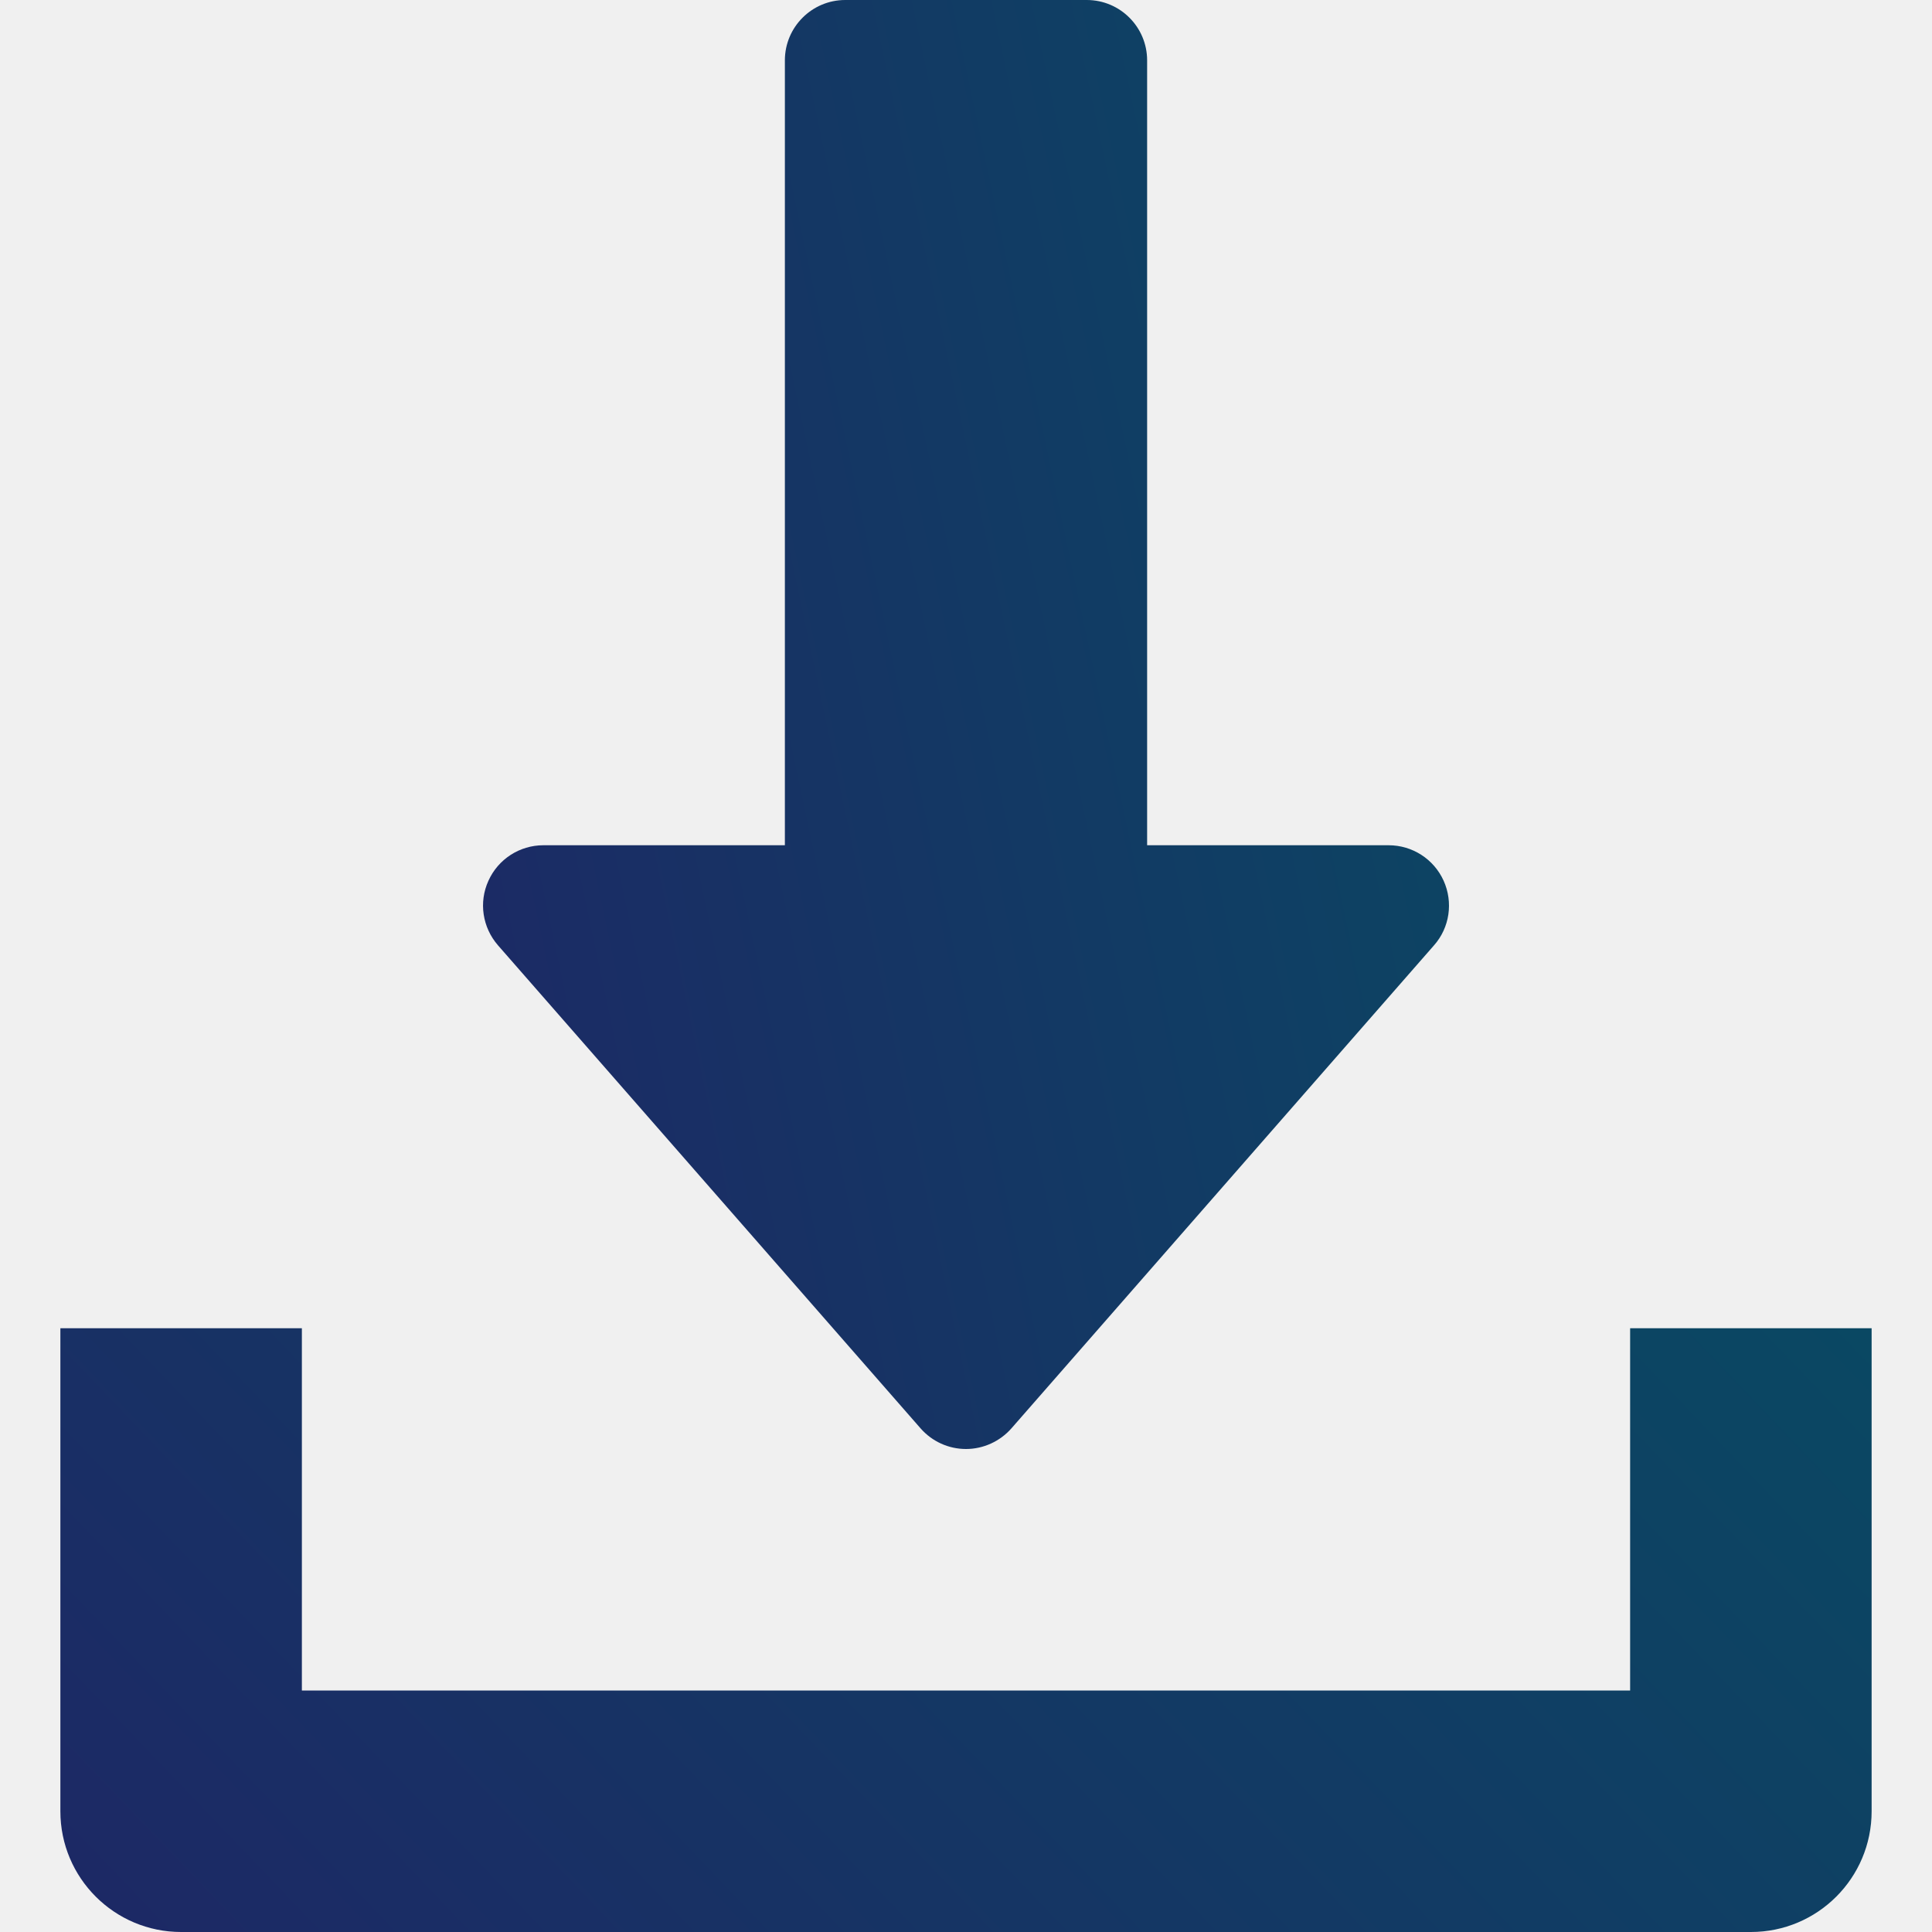
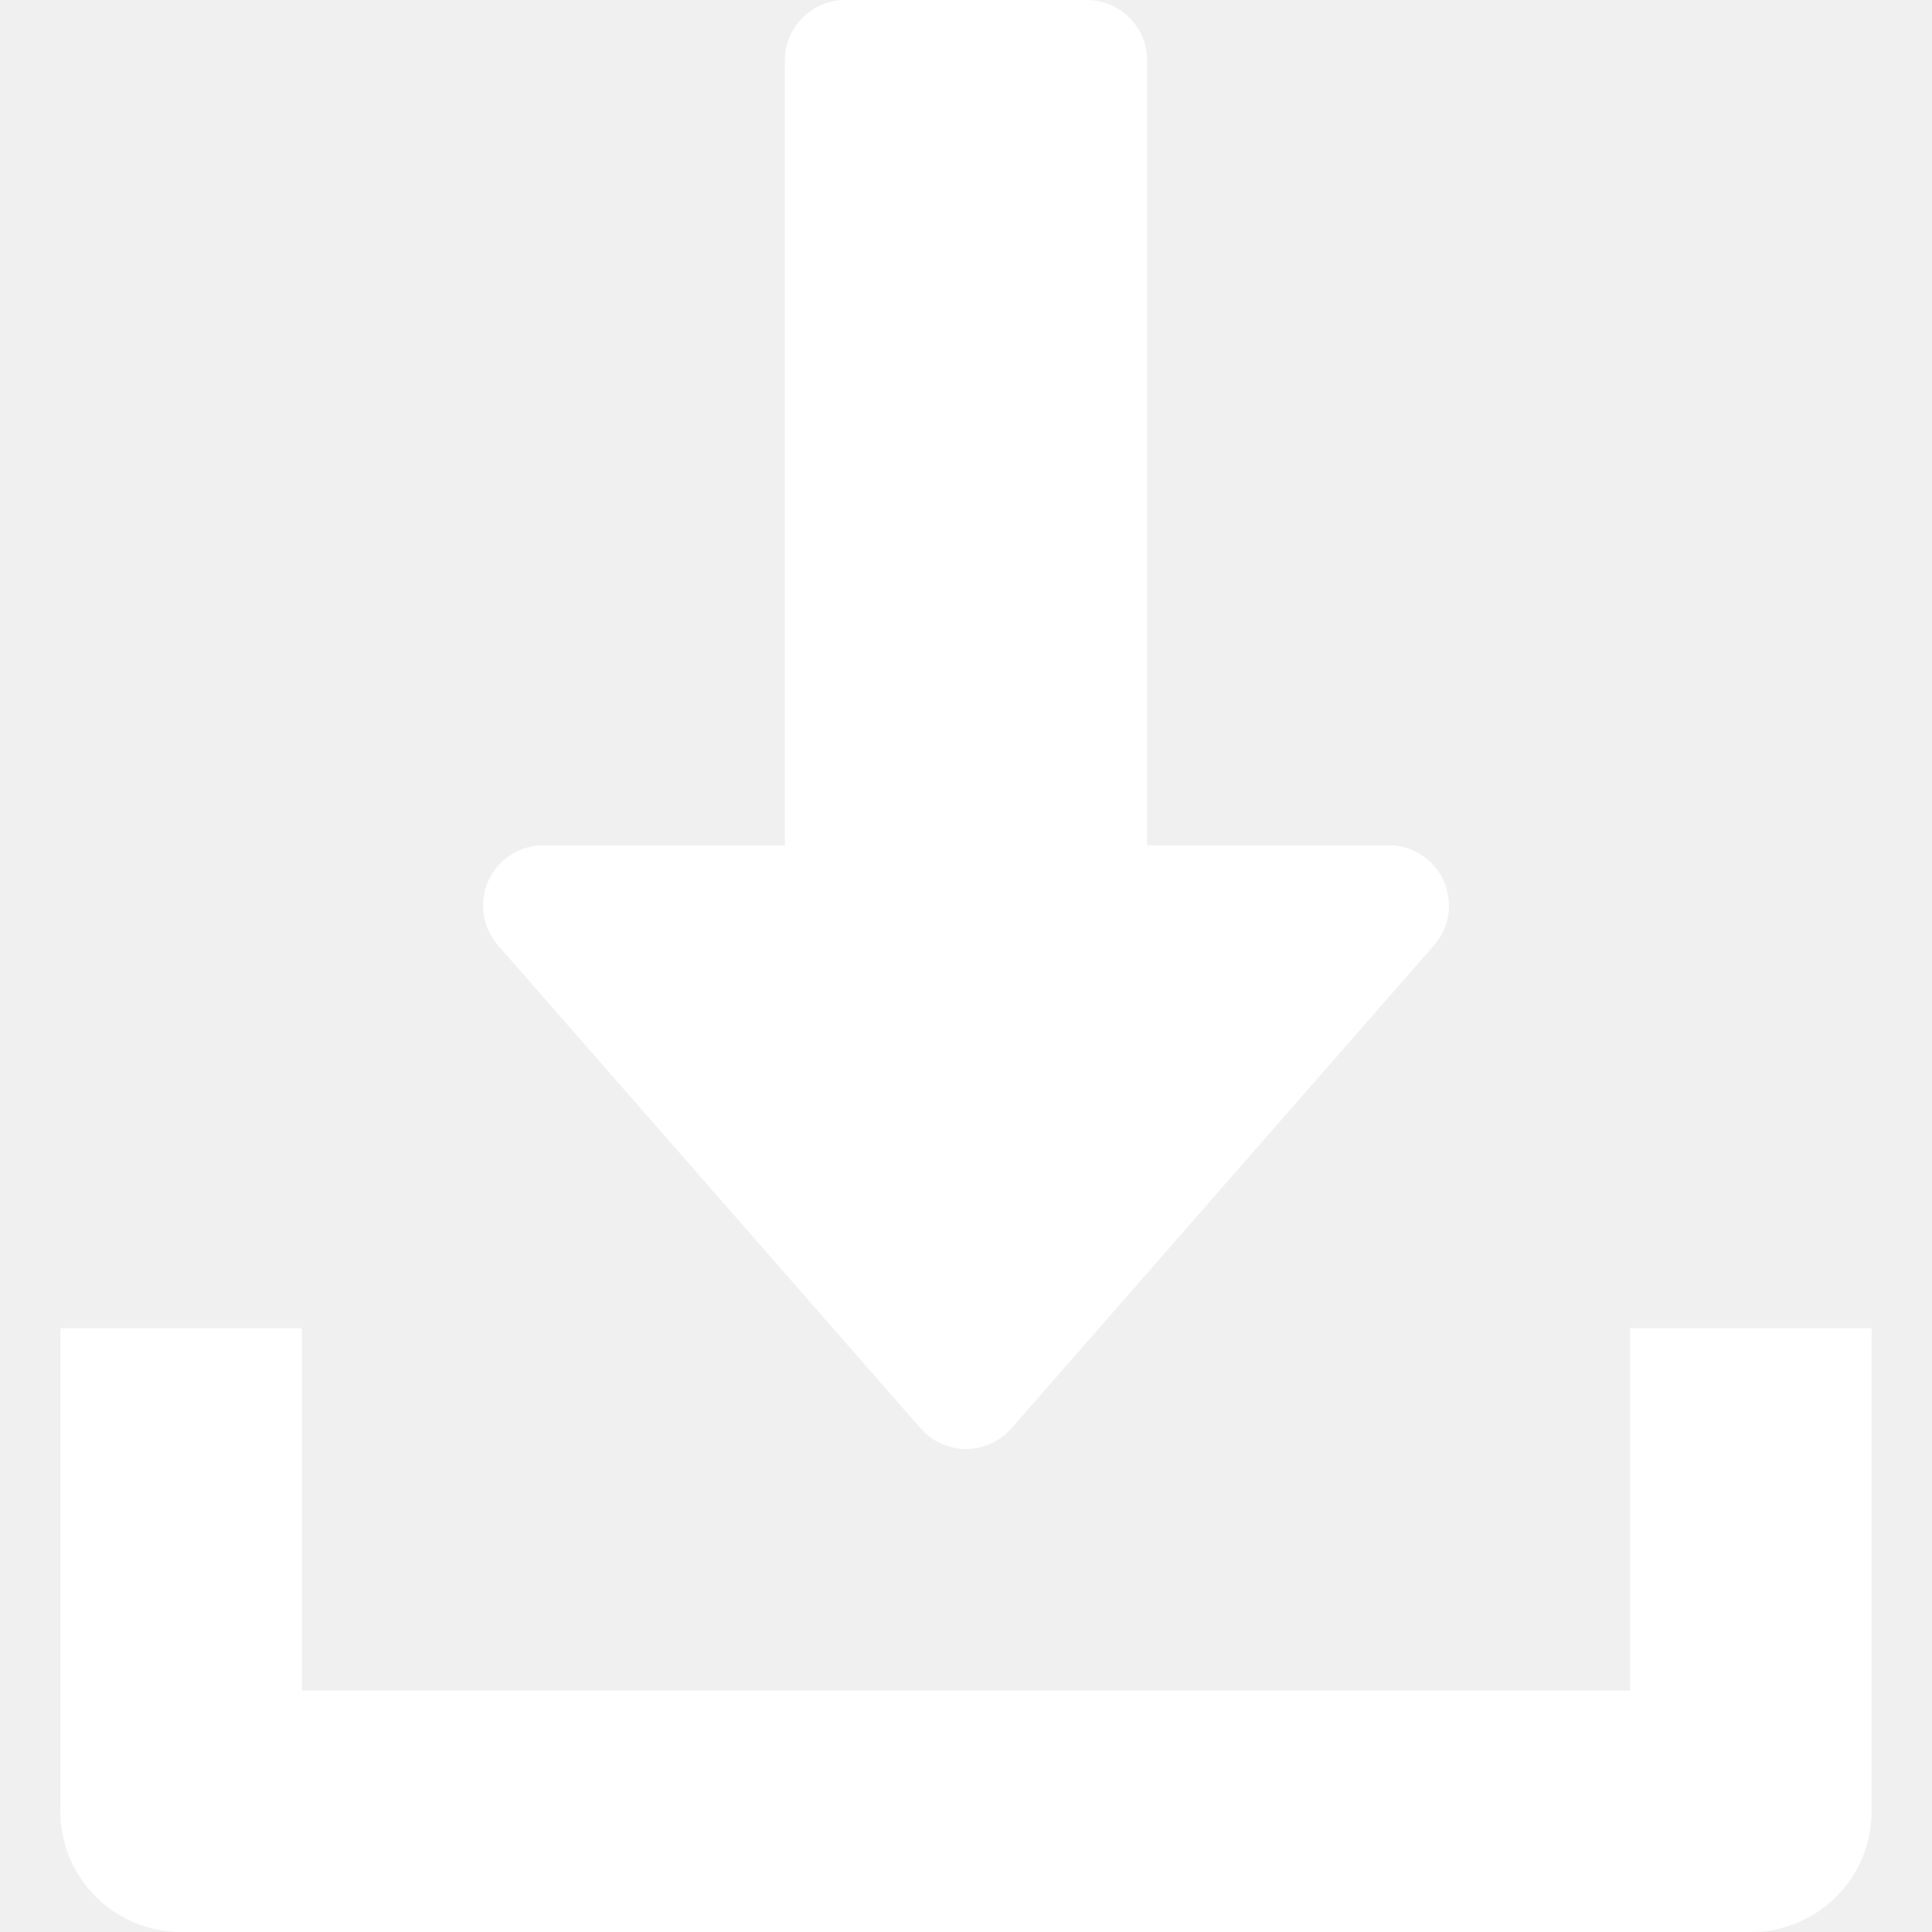
<svg xmlns="http://www.w3.org/2000/svg" width="24" height="24" viewBox="0 0 24 24" fill="none">
  <g clip-path="url(#clip0_379_11495)">
-     <path d="M17.933 10.94C17.811 10.671 17.544 10.5 17.25 10.5H14.25V0.75C14.25 0.336 13.914 0 13.5 0H10.5C10.086 0 9.75 0.336 9.75 0.75V10.5H6.75C6.456 10.5 6.189 10.672 6.068 10.94C5.945 11.208 5.993 11.521 6.186 11.743L11.436 17.744C11.579 17.907 11.784 18 12 18C12.216 18 12.422 17.905 12.564 17.744L17.814 11.743C18.009 11.523 18.054 11.208 17.933 10.94Z" fill="url(#paint0_linear_379_11495)" />
-     <path d="M20.25 16.5V21H3.75V16.5H0.75V22.5C0.75 23.329 1.422 24 2.25 24H21.75C22.579 24 23.25 23.329 23.25 22.5V16.5H20.25Z" fill="url(#paint1_linear_379_11495)" />
+     <path d="M17.933 10.94C17.811 10.671 17.544 10.5 17.25 10.5H14.25V0.75C14.25 0.336 13.914 0 13.5 0H10.5C10.086 0 9.75 0.336 9.75 0.75V10.5H6.75C6.456 10.5 6.189 10.672 6.068 10.94C5.945 11.208 5.993 11.521 6.186 11.743L11.436 17.744C11.579 17.907 11.784 18 12 18C12.216 18 12.422 17.905 12.564 17.744L17.814 11.743C18.009 11.523 18.054 11.208 17.933 10.94Z" fill="white" />
+     <path d="M20.25 16.5V21H3.75V16.5H0.75V22.5C0.75 23.329 1.422 24 2.25 24H21.75C22.579 24 23.25 23.329 23.25 22.5V16.5H20.25Z" fill="white" />
  </g>
  <defs>
    <linearGradient id="paint0_linear_379_11495" x1="6" y1="18" x2="21.14" y2="14.784" gradientUnits="userSpaceOnUse">
      <stop stop-color="#1D2865" />
      <stop offset="1" stop-color="#0A4863" />
    </linearGradient>
    <linearGradient id="paint1_linear_379_11495" x1="0.75" y1="24" x2="16.252" y2="9.18" gradientUnits="userSpaceOnUse">
      <stop stop-color="#1D2865" />
      <stop offset="1" stop-color="#0A4863" />
    </linearGradient>
    <clipPath id="clip0_379_11495">
      <rect width="24" height="24" fill="white" />
    </clipPath>
  </defs>
</svg>
